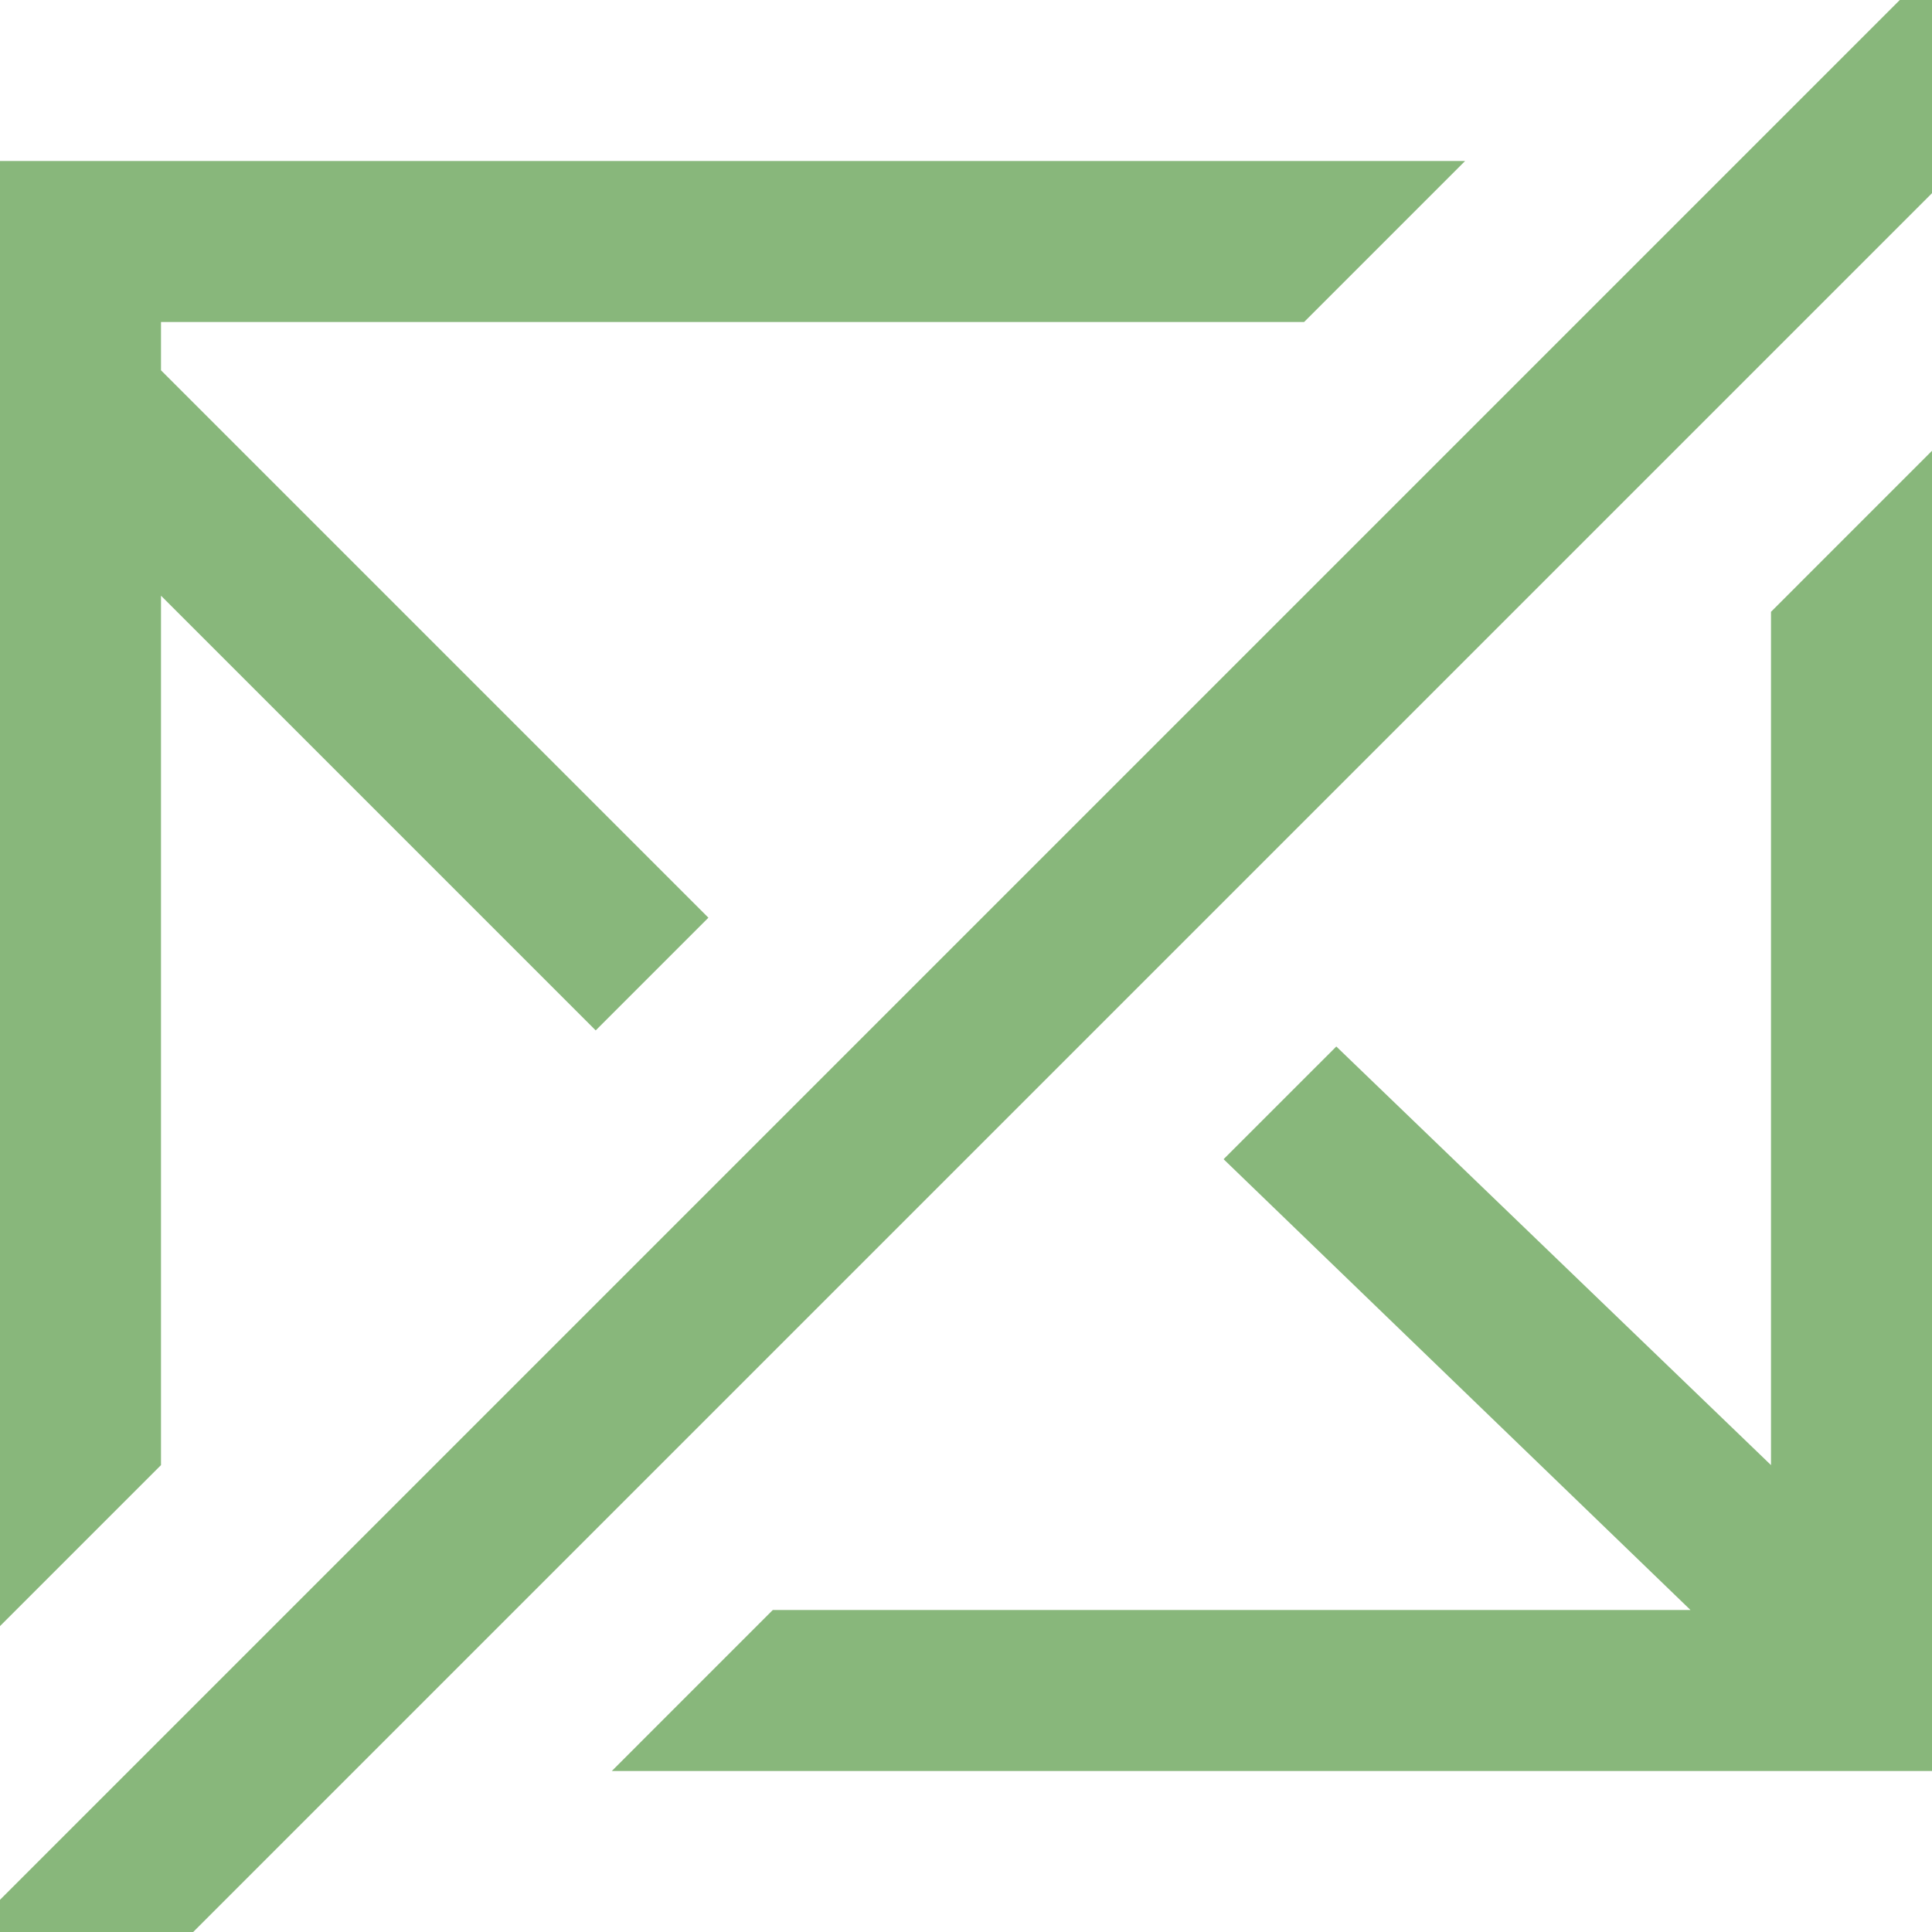
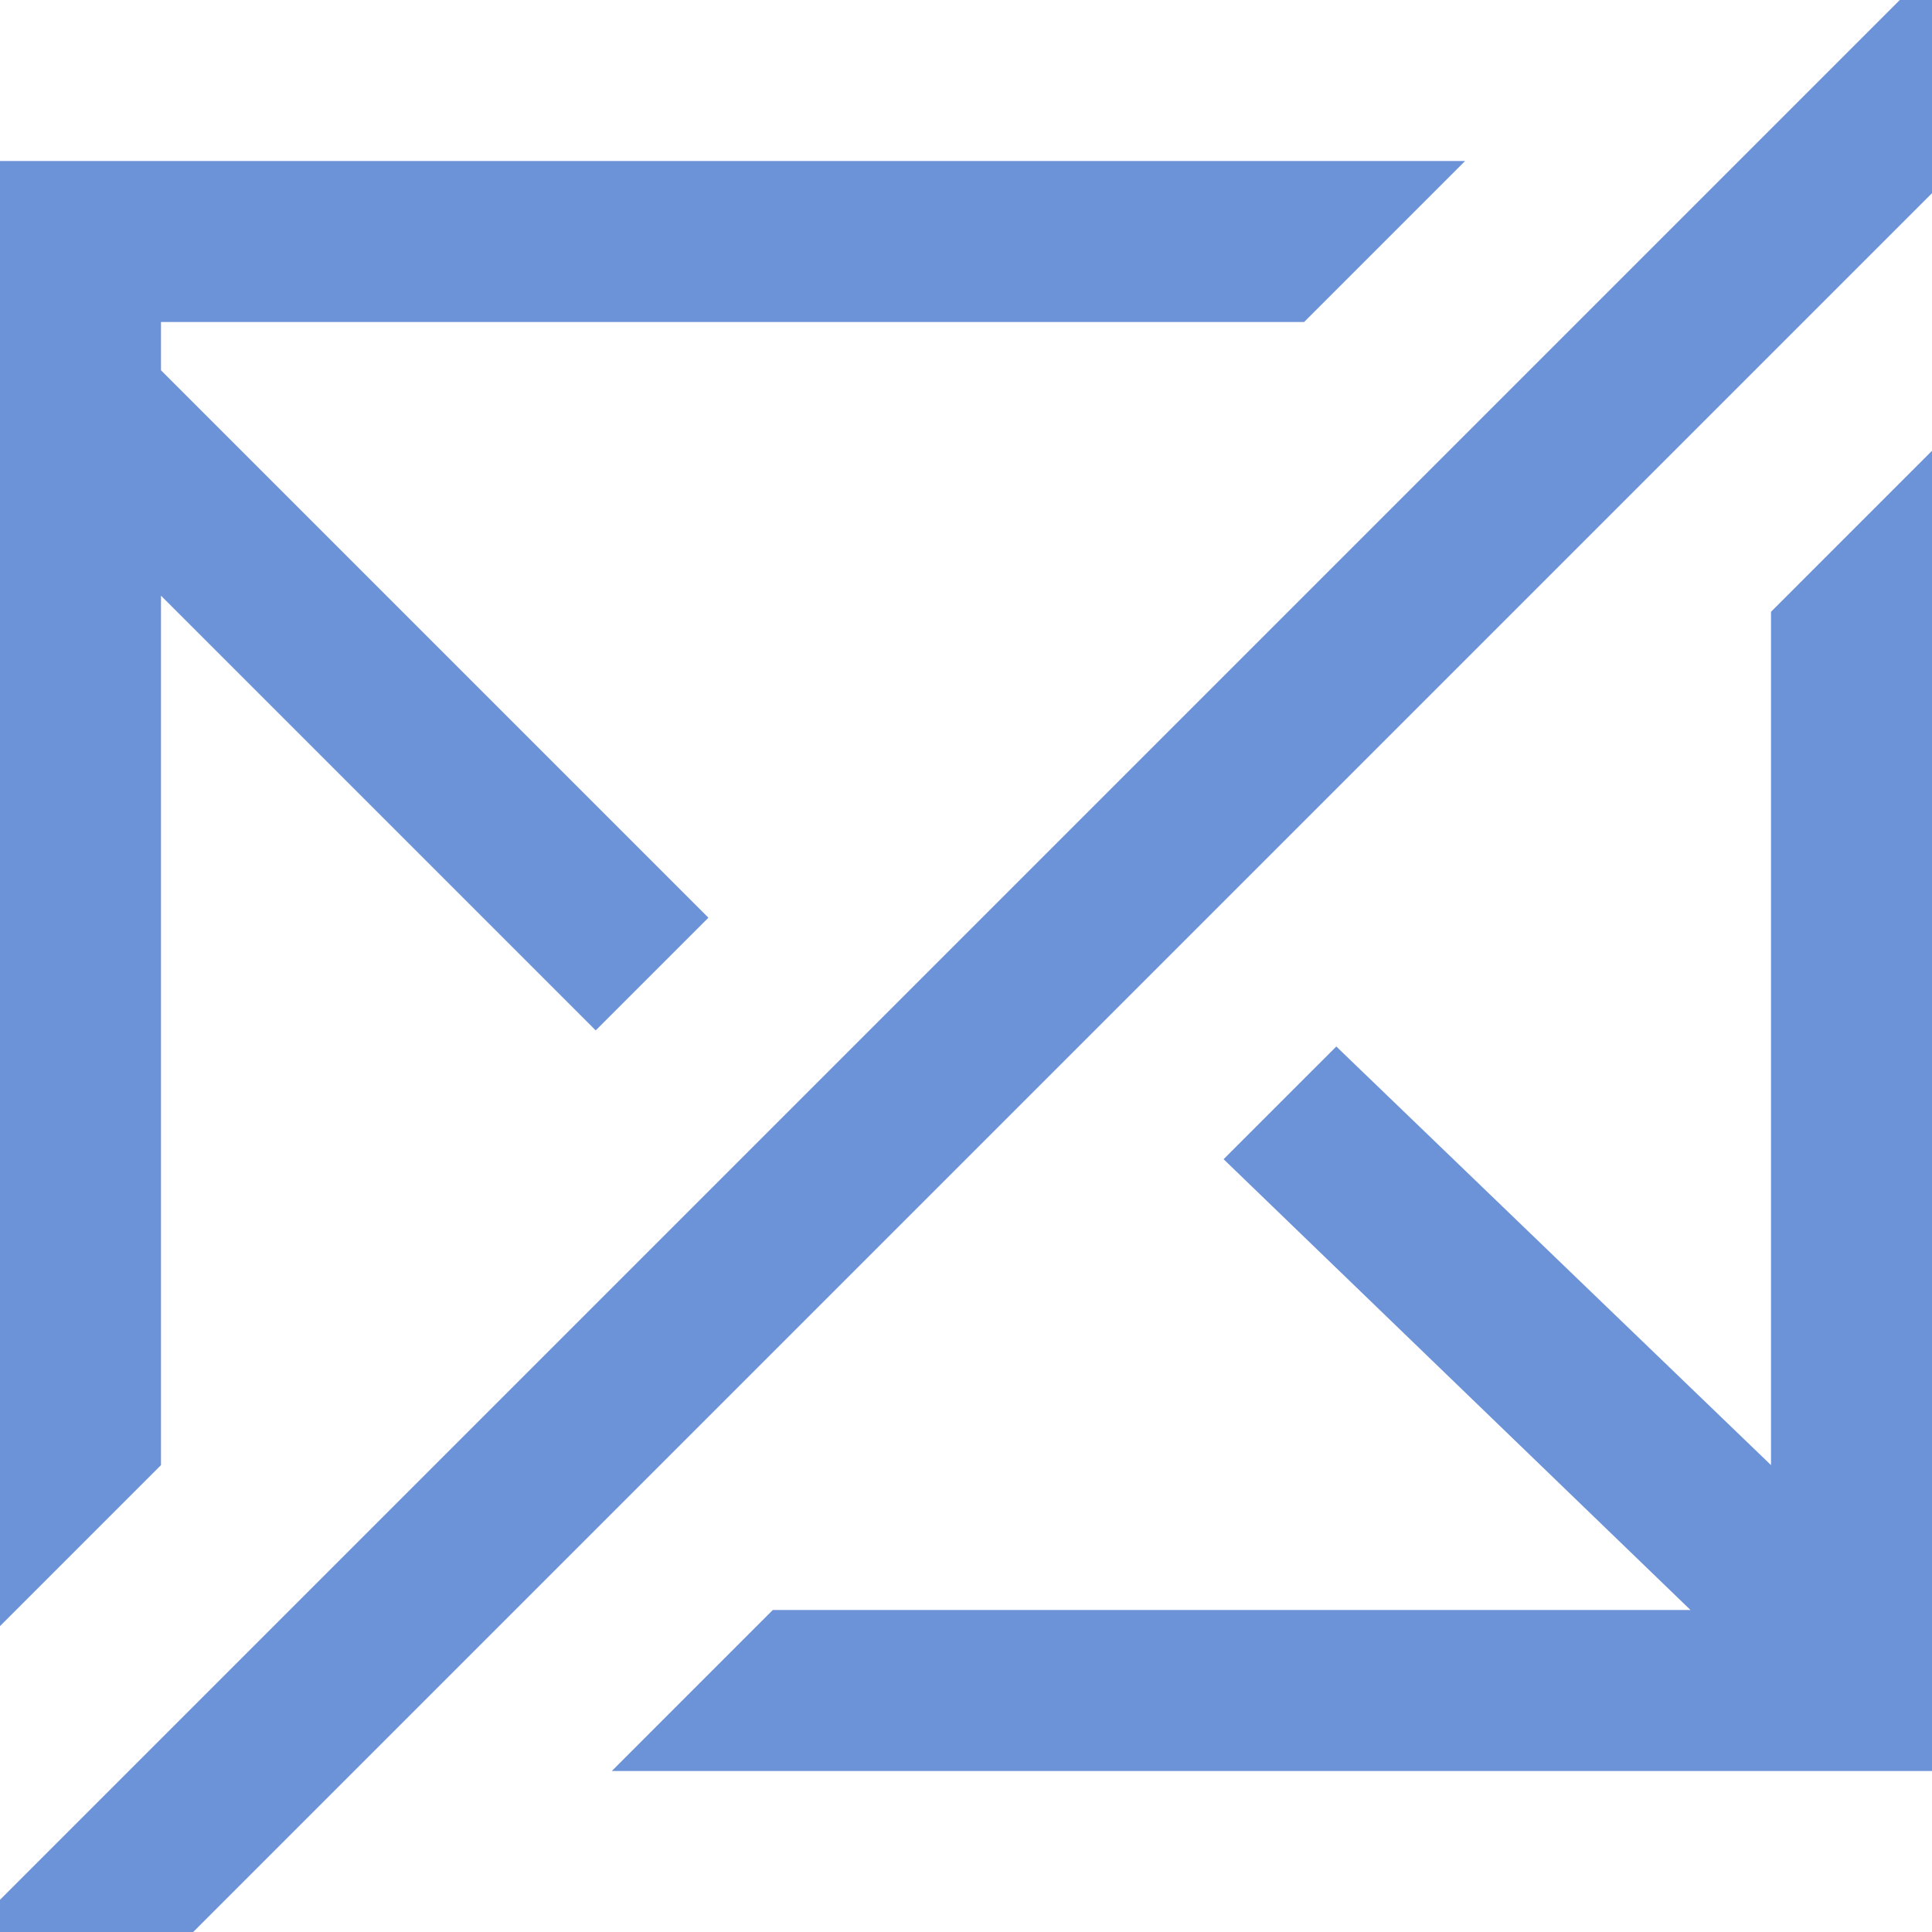
<svg xmlns="http://www.w3.org/2000/svg" width="12" height="12" viewBox="0 0 12 12" preserveAspectRatio="xMinYMid meet" overflow="visible">
-   <path d="M12 2.8v8.2h-8.2l1-1h5.7l-2.9-2.8.7-.7 2.7 2.6v-5.3l1-1zm-11 6.3v-5.4l2.7 2.7.7-.7-3.4-3.4v-.3h7.1l1-1h-9.1v9.1l1-1zm11-7.9v-1.2h-.2l-11.8 11.8v.2h1.2l10.8-10.8z" fill="#88b77b" />
+   <path d="M12 2.8v8.2h-8.2l1-1h5.7l-2.9-2.8.7-.7 2.7 2.6v-5.3l1-1zm-11 6.3v-5.4l2.7 2.7.7-.7-3.4-3.4v-.3h7.1l1-1h-9.1v9.1l1-1zm11-7.9v-1.2h-.2l-11.8 11.8v.2h1.2l10.8-10.8z" fill="#6c92d8" />
</svg>
